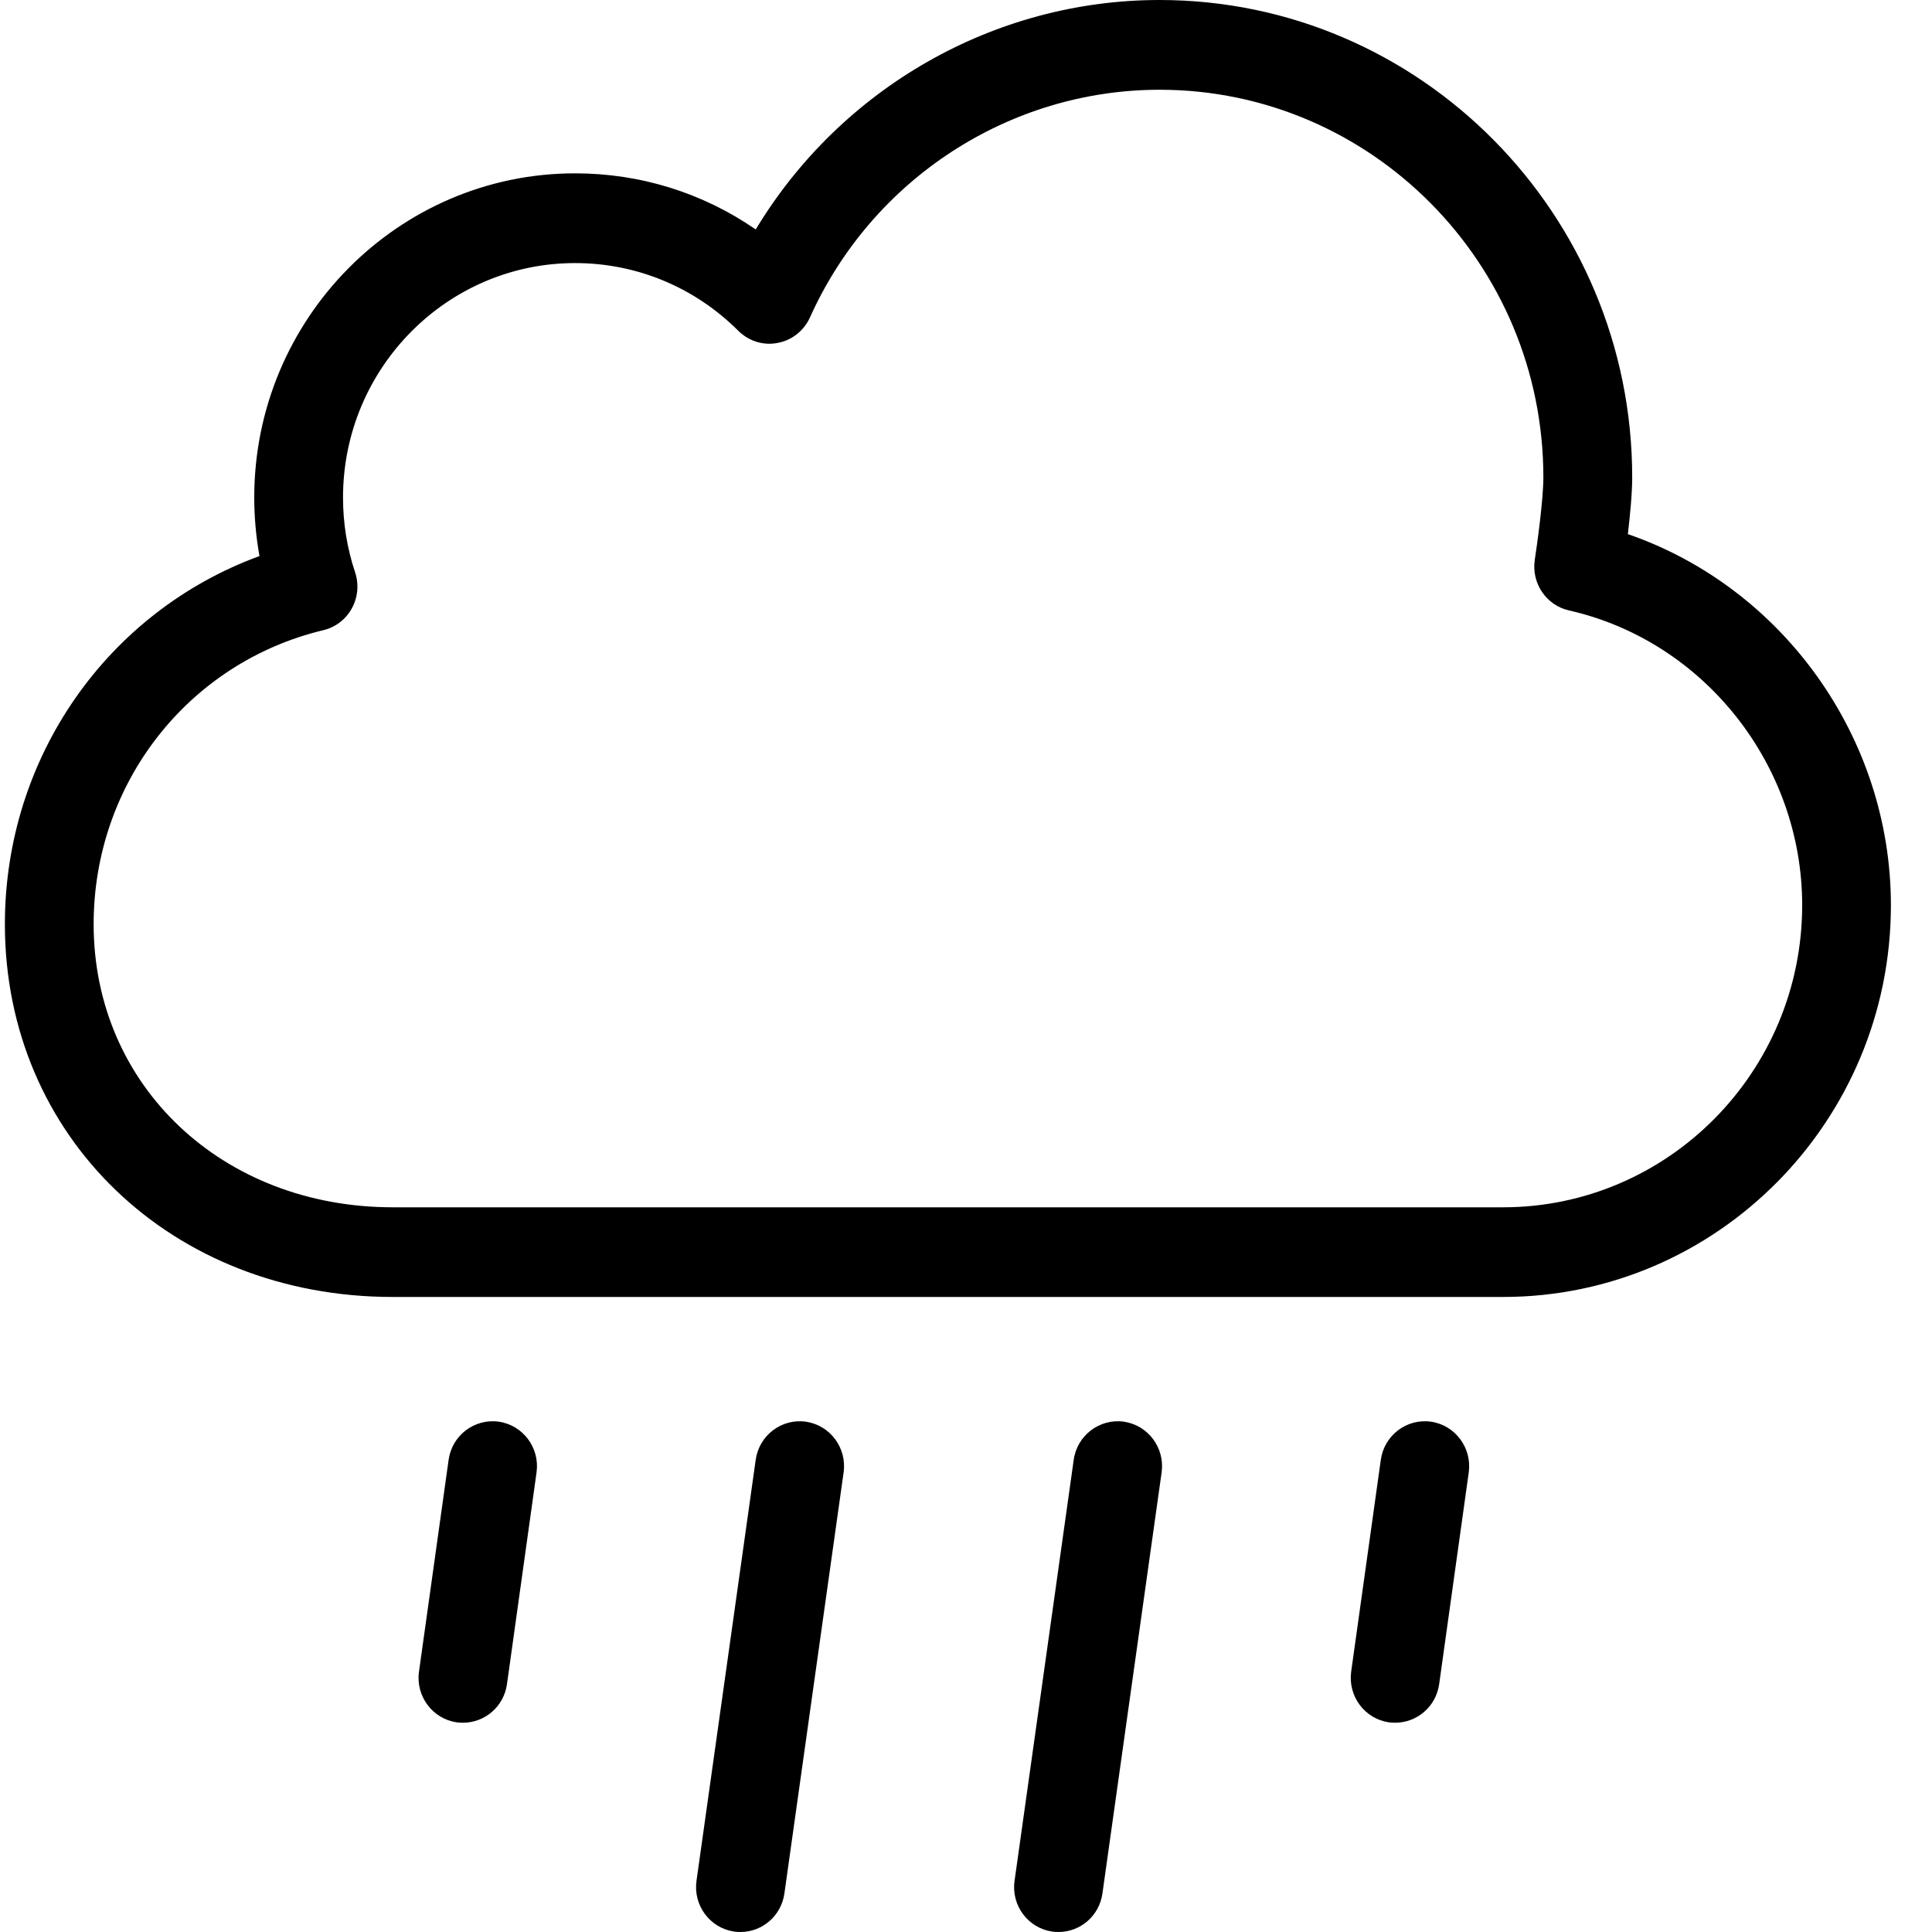
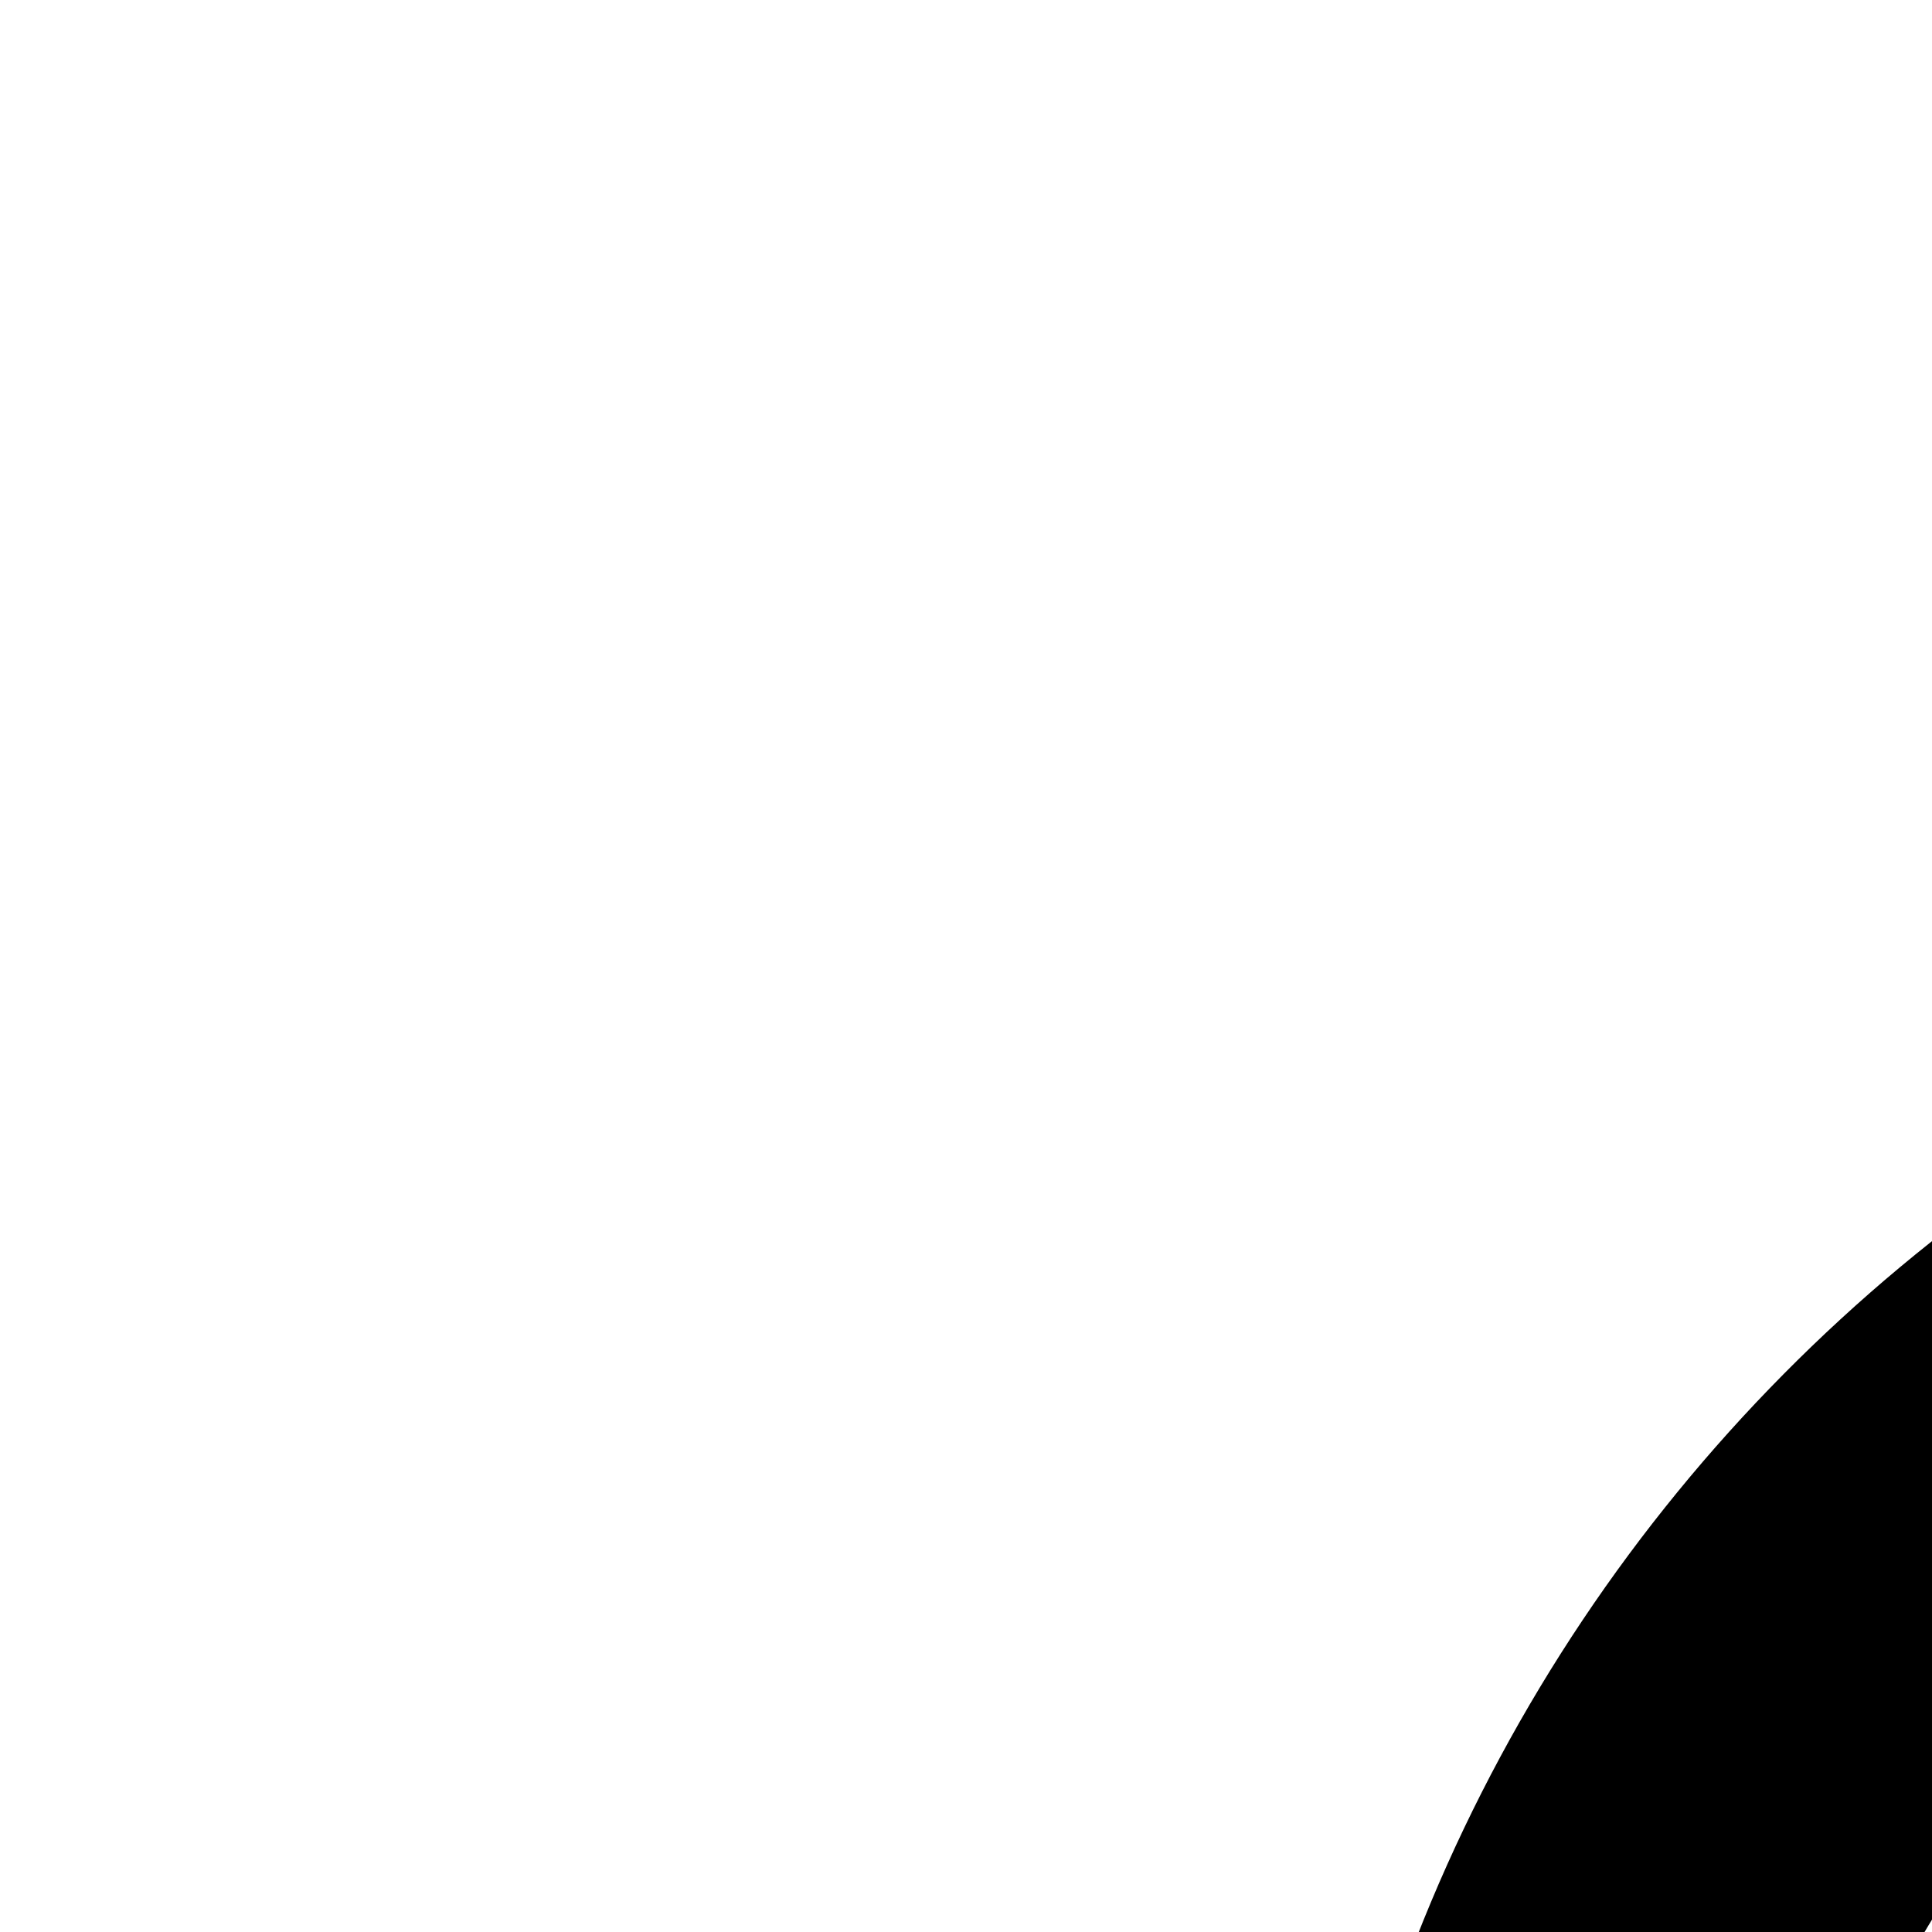
- <svg xmlns="http://www.w3.org/2000/svg" style="isolation:isolate" viewBox="0 0 512 512" width="512" height="512">
+ <svg xmlns="http://www.w3.org/2000/svg" style="isolation:isolate" width="100px" height="100px" viewBox="0 0 100 100">
  <g id="null">
    <g id="Cloud__x2B__Heavy_Rain">
      <g id="null">
        <path d=" M 431.401 141.55 C 431.989 136.55 432.55 130.759 432.55 126.512 C 432.55 56.752 376.363 0 307.313 0 C 263.363 0 222.816 23.428 200.274 60.81 C 186.281 51.13 169.727 45.937 152.416 45.937 C 105.527 45.937 67.377 84.478 67.377 131.851 C 67.377 137.063 67.853 142.261 68.762 147.365 C 28.498 162.101 1.294 200.665 1.294 244.922 C 1.294 301.245 45.48 343.708 104.082 343.708 L 398.321 343.708 C 454.998 343.708 501.109 297.135 501.109 239.889 C 501.114 195.397 472.376 155.674 431.401 141.55 Z  M 398.326 319.946 L 104.082 319.946 C 58.889 319.946 24.816 287.681 24.816 244.917 C 24.816 207.629 49.835 175.604 85.659 167.012 C 88.884 166.254 91.638 164.154 93.239 161.225 C 94.849 158.297 95.151 154.827 94.105 151.663 C 91.977 145.307 90.904 138.65 90.904 131.851 C 90.904 97.581 118.498 69.718 152.406 69.718 C 168.701 69.718 184.068 76.093 195.66 87.665 C 198.4 90.382 202.284 91.634 206.065 90.881 C 209.86 90.194 213.056 87.642 214.648 84.125 C 231.107 47.467 267.492 23.785 307.308 23.785 C 363.382 23.785 409.009 69.855 409.009 126.512 C 409.009 132.341 407.366 144.224 406.74 148.311 C 405.784 154.516 409.739 160.397 415.784 161.767 C 451.594 169.869 477.597 202.718 477.597 239.889 C 477.588 284.028 442.041 319.946 398.326 319.946 Z  M 132.185 376.759 C 125.725 375.869 119.798 380.379 118.889 386.867 L 111.036 443.002 C 110.132 449.495 114.619 455.517 121.041 456.439 C 121.606 456.515 122.161 456.538 122.707 456.538 C 128.484 456.538 133.512 452.273 134.351 446.336 L 142.19 390.201 C 143.098 383.708 138.607 377.691 132.185 376.759 Z  M 213.565 376.759 C 207.105 375.869 201.178 380.379 200.269 386.867 L 184.577 498.45 C 183.668 504.943 188.146 510.964 194.568 511.887 C 195.133 511.986 195.688 512 196.239 512 C 202.006 512 207.035 507.73 207.873 501.802 L 223.565 390.215 C 224.474 383.708 220.006 377.719 213.565 376.759 Z  M 297.855 376.759 C 291.404 375.869 285.449 380.379 284.545 386.867 L 268.867 498.45 C 267.944 504.943 272.421 510.964 278.853 511.887 C 279.422 511.986 279.968 512 280.519 512 C 286.287 512 291.324 507.73 292.153 501.802 L 307.841 390.215 C 308.749 383.708 304.281 377.719 297.855 376.759 Z  M 379.225 376.759 C 372.742 375.869 366.838 380.379 365.929 386.867 L 358.076 443.002 C 357.182 449.495 361.654 455.517 368.09 456.439 C 368.641 456.515 369.192 456.538 369.743 456.538 C 375.525 456.538 380.548 452.273 381.391 446.336 L 389.235 390.201 C 390.129 383.708 385.642 377.691 379.225 376.759 Z " fill="rgb(0,0,0)" />
      </g>
    </g>
  </g>
</svg>
